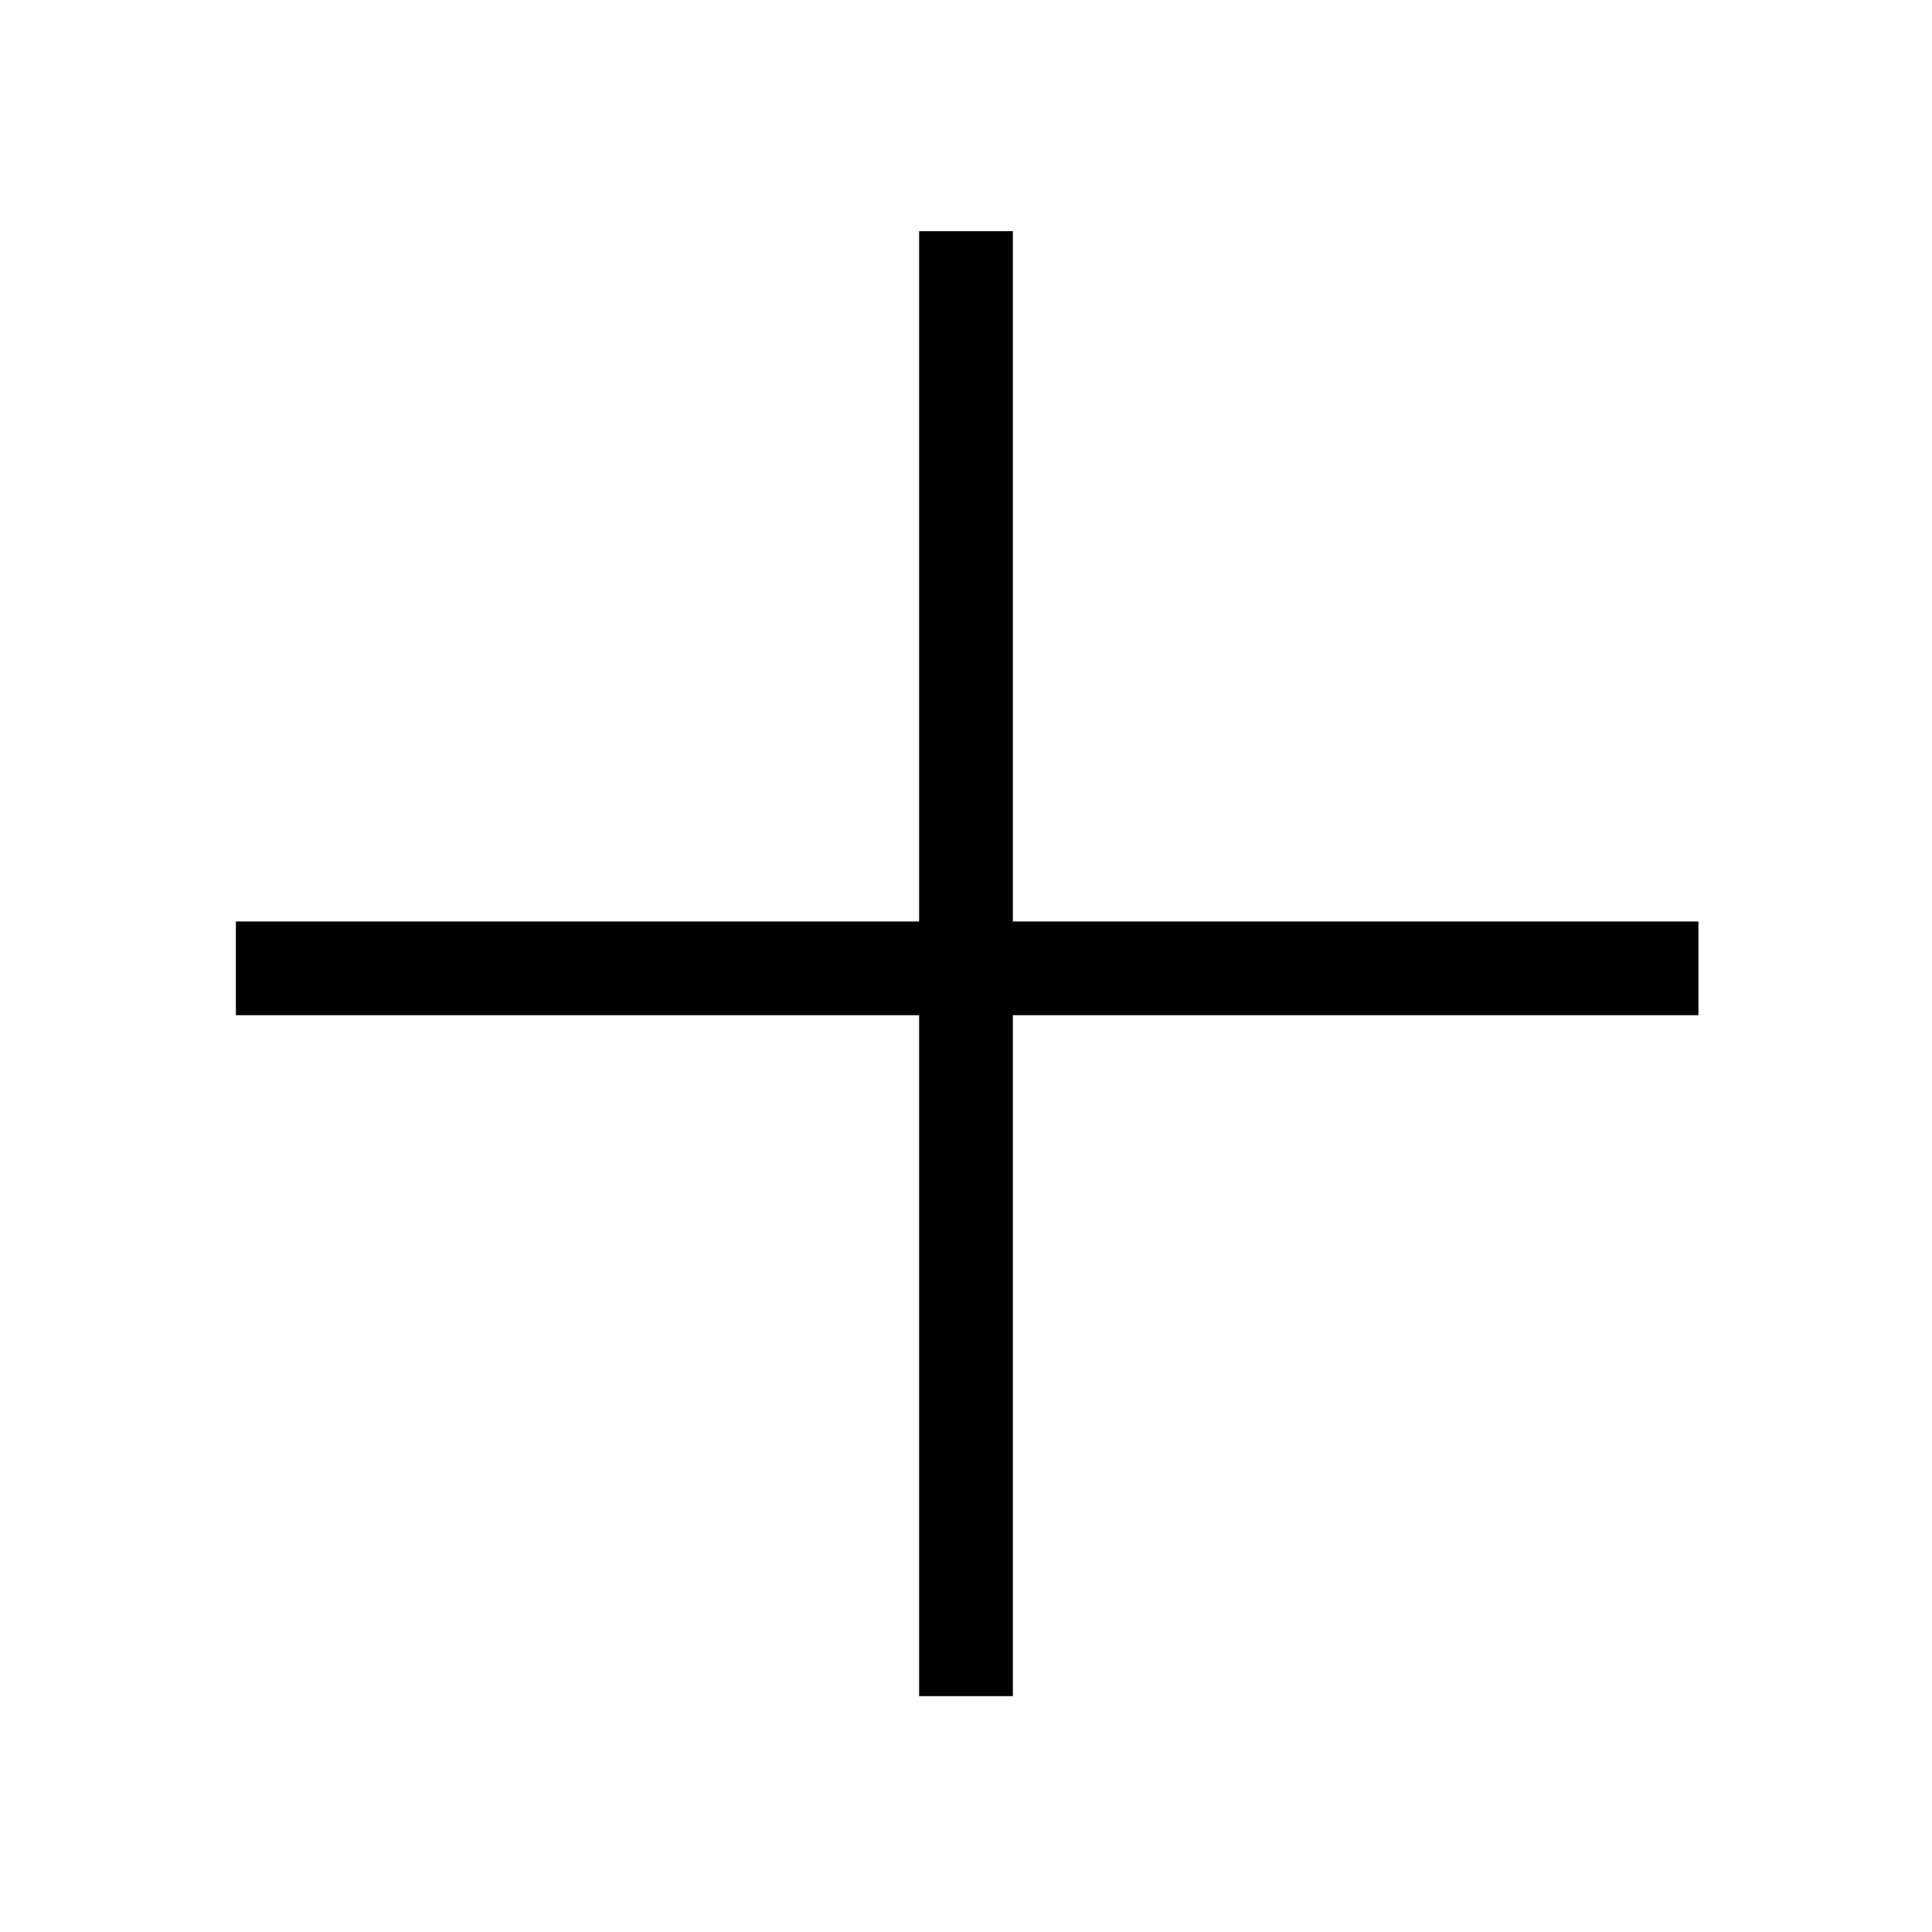
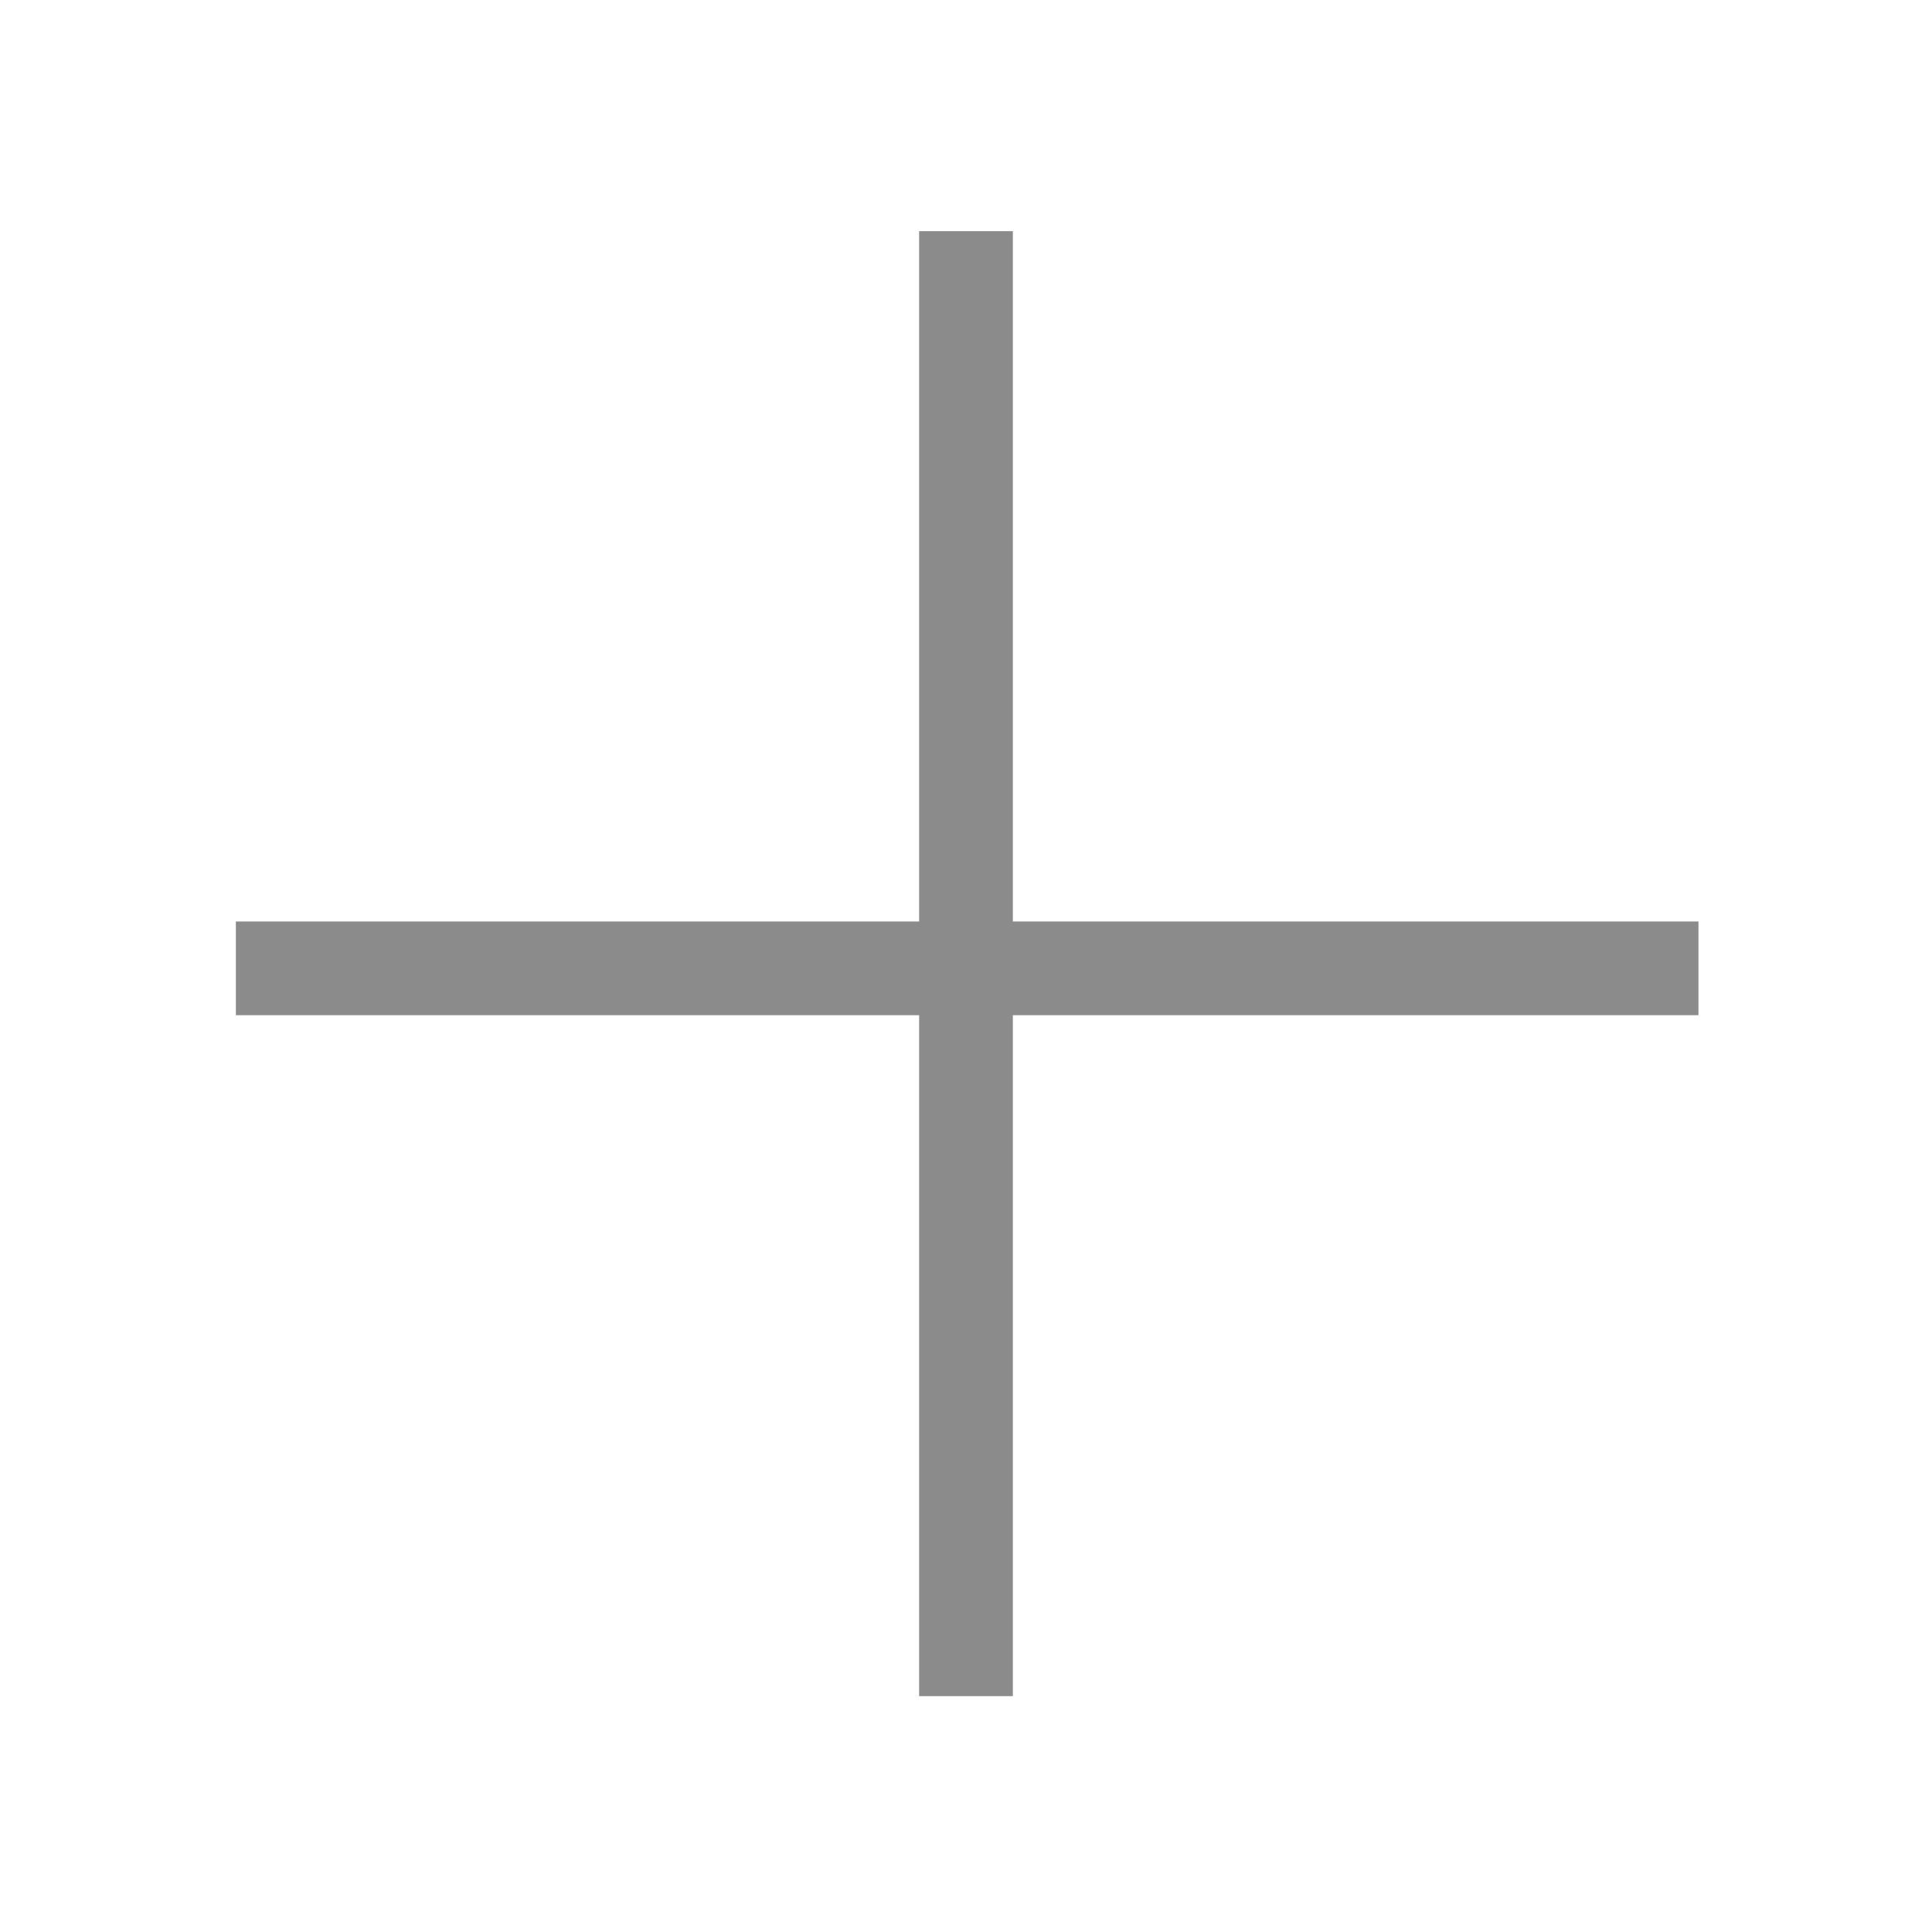
- <svg xmlns="http://www.w3.org/2000/svg" t="1508696060353" class="icon" style="" viewBox="0 0 1024 1024" version="1.1" p-id="3401" width="20" height="20">
+ <svg xmlns="http://www.w3.org/2000/svg" t="1508781858190" class="icon" style="" viewBox="0 0 1024 1024" version="1.1" p-id="3374" width="20" height="20">
  <defs>
    <style type="text/css" />
  </defs>
-   <path d="M487.158 122.538v365.866l-362.14 0.001v49.676l362.14 0.001v360.898l49.678 0.001v-360.901l363.381 0.001v-49.678l-363.381 0.001v-365.869z" p-id="3402" />
+   <path d="M487.158 122.538v365.866l-362.14 0.001v49.676l362.14 0.001v360.898l49.678 0.001v-360.901l363.381 0.001v-49.678l-363.381 0.001v-365.869z" p-id="3375" fill="#8b8b8b" />
</svg>
